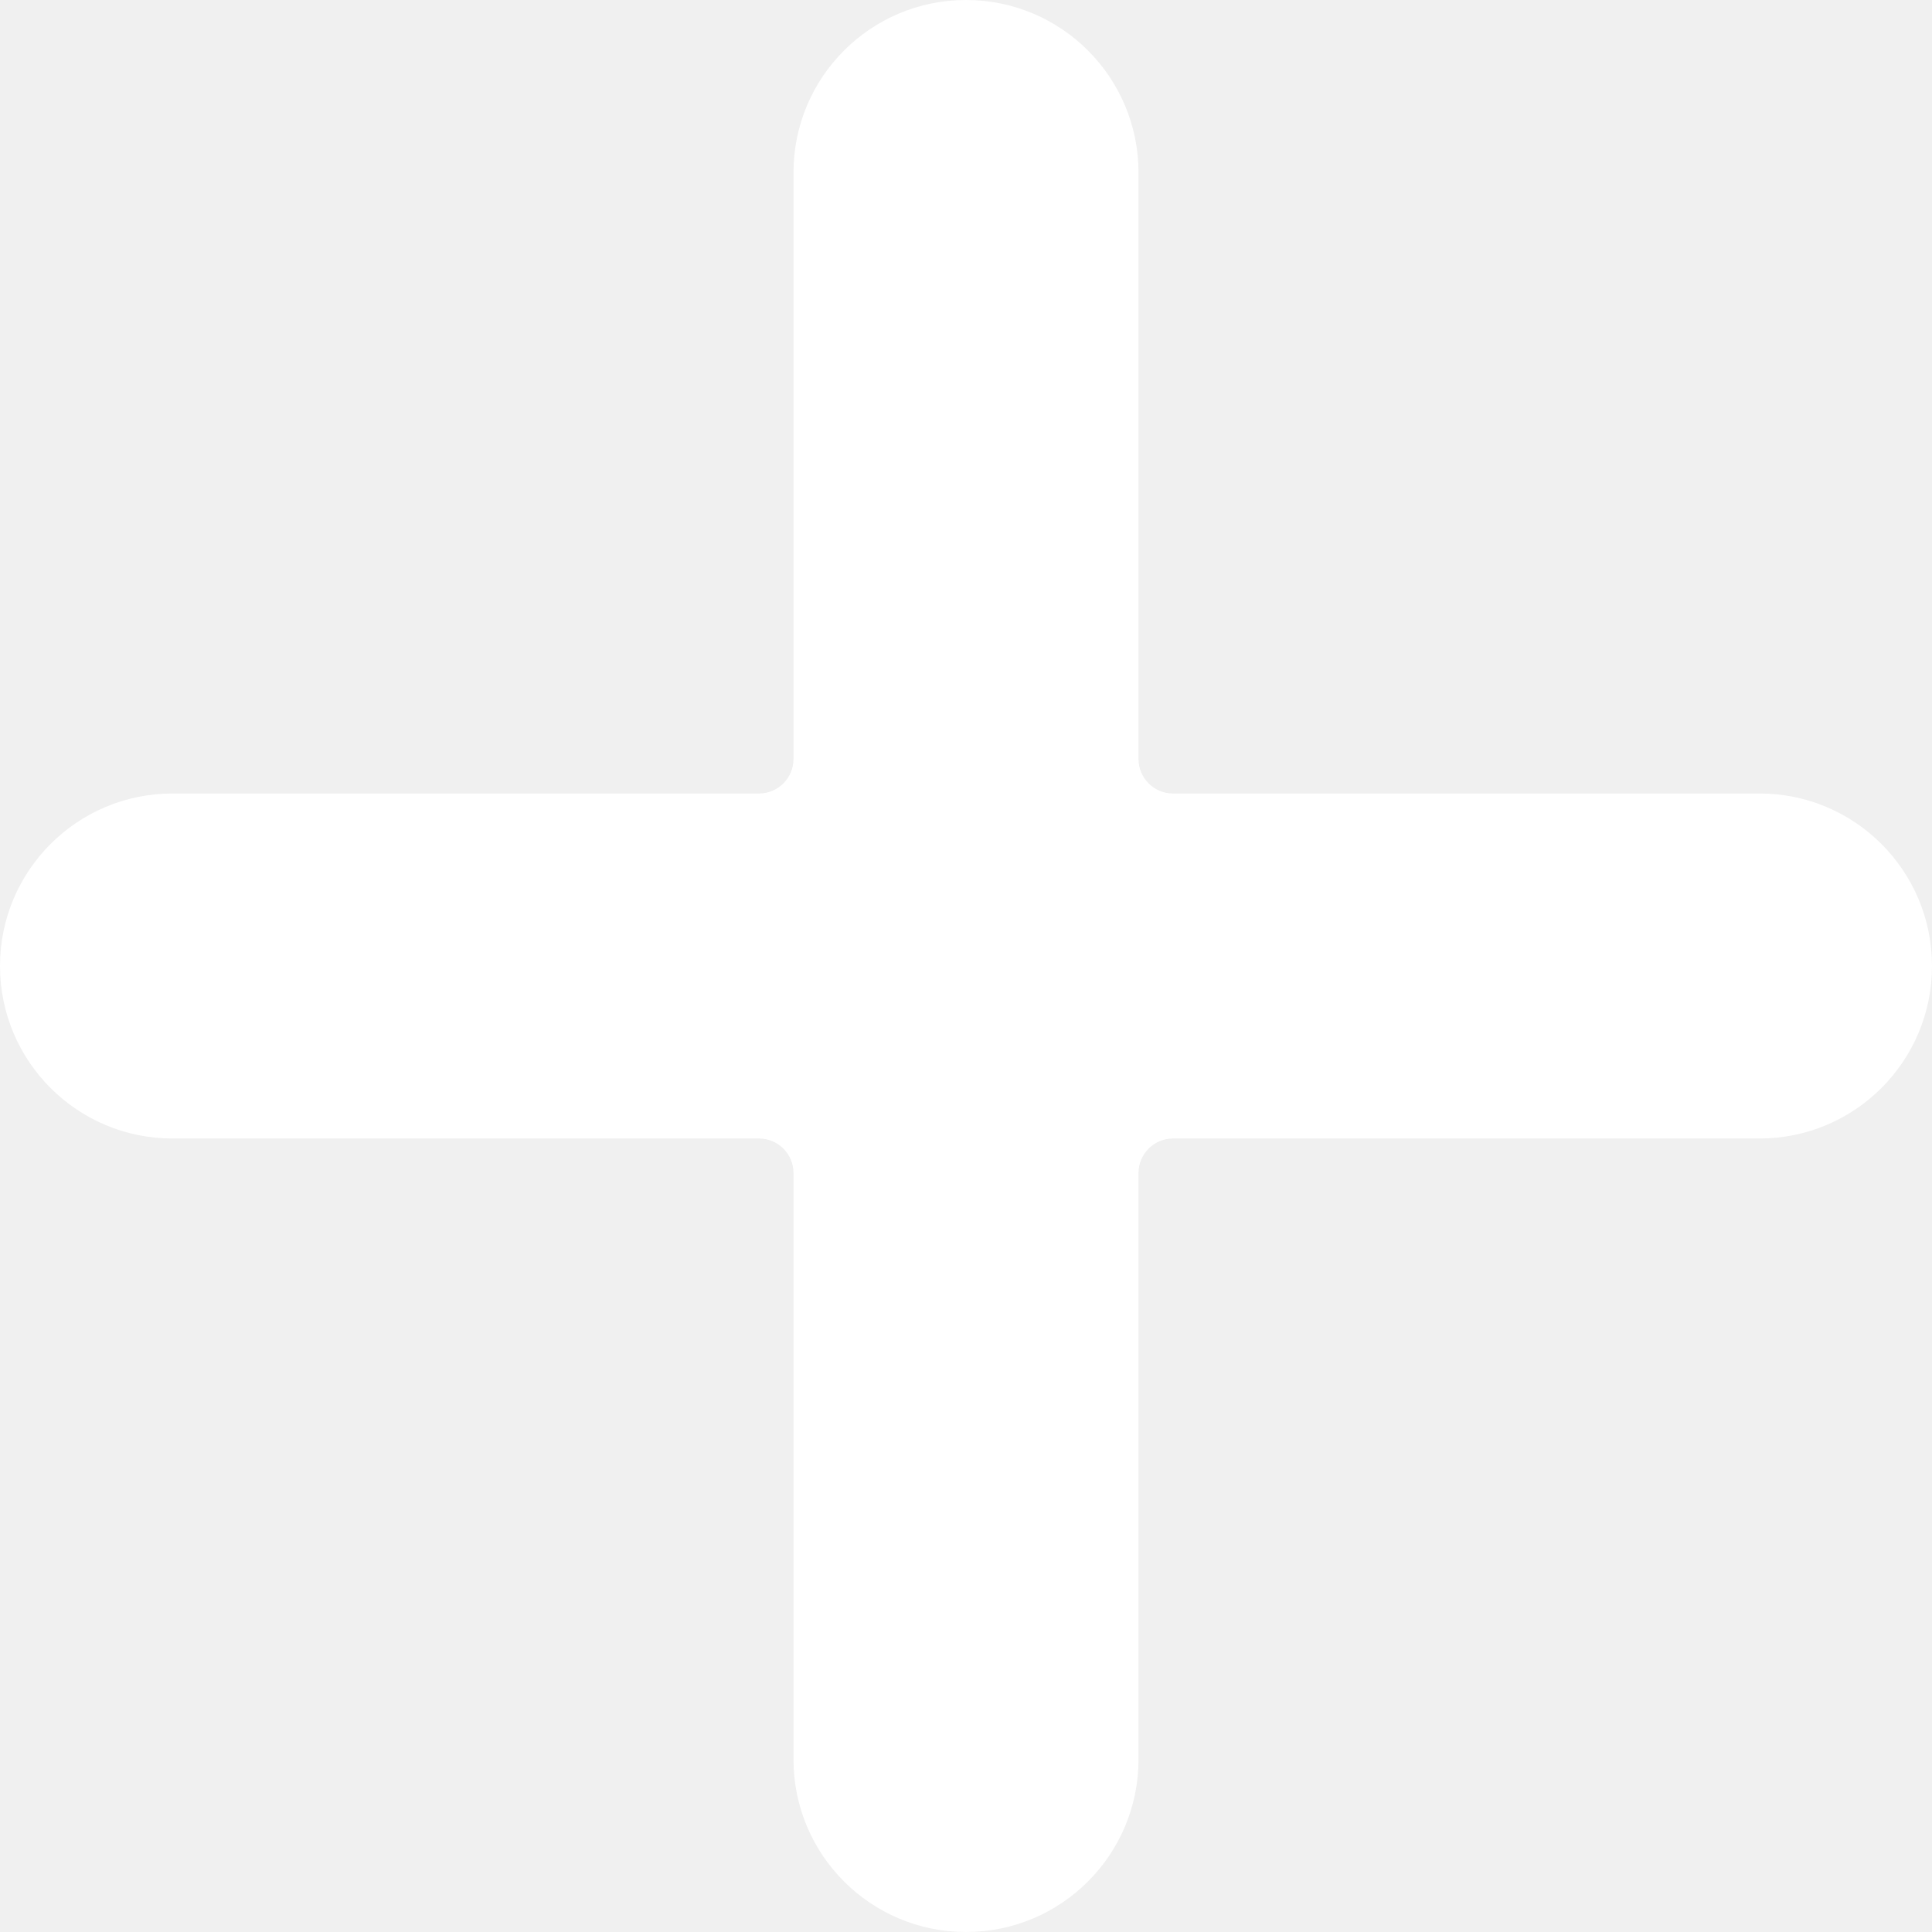
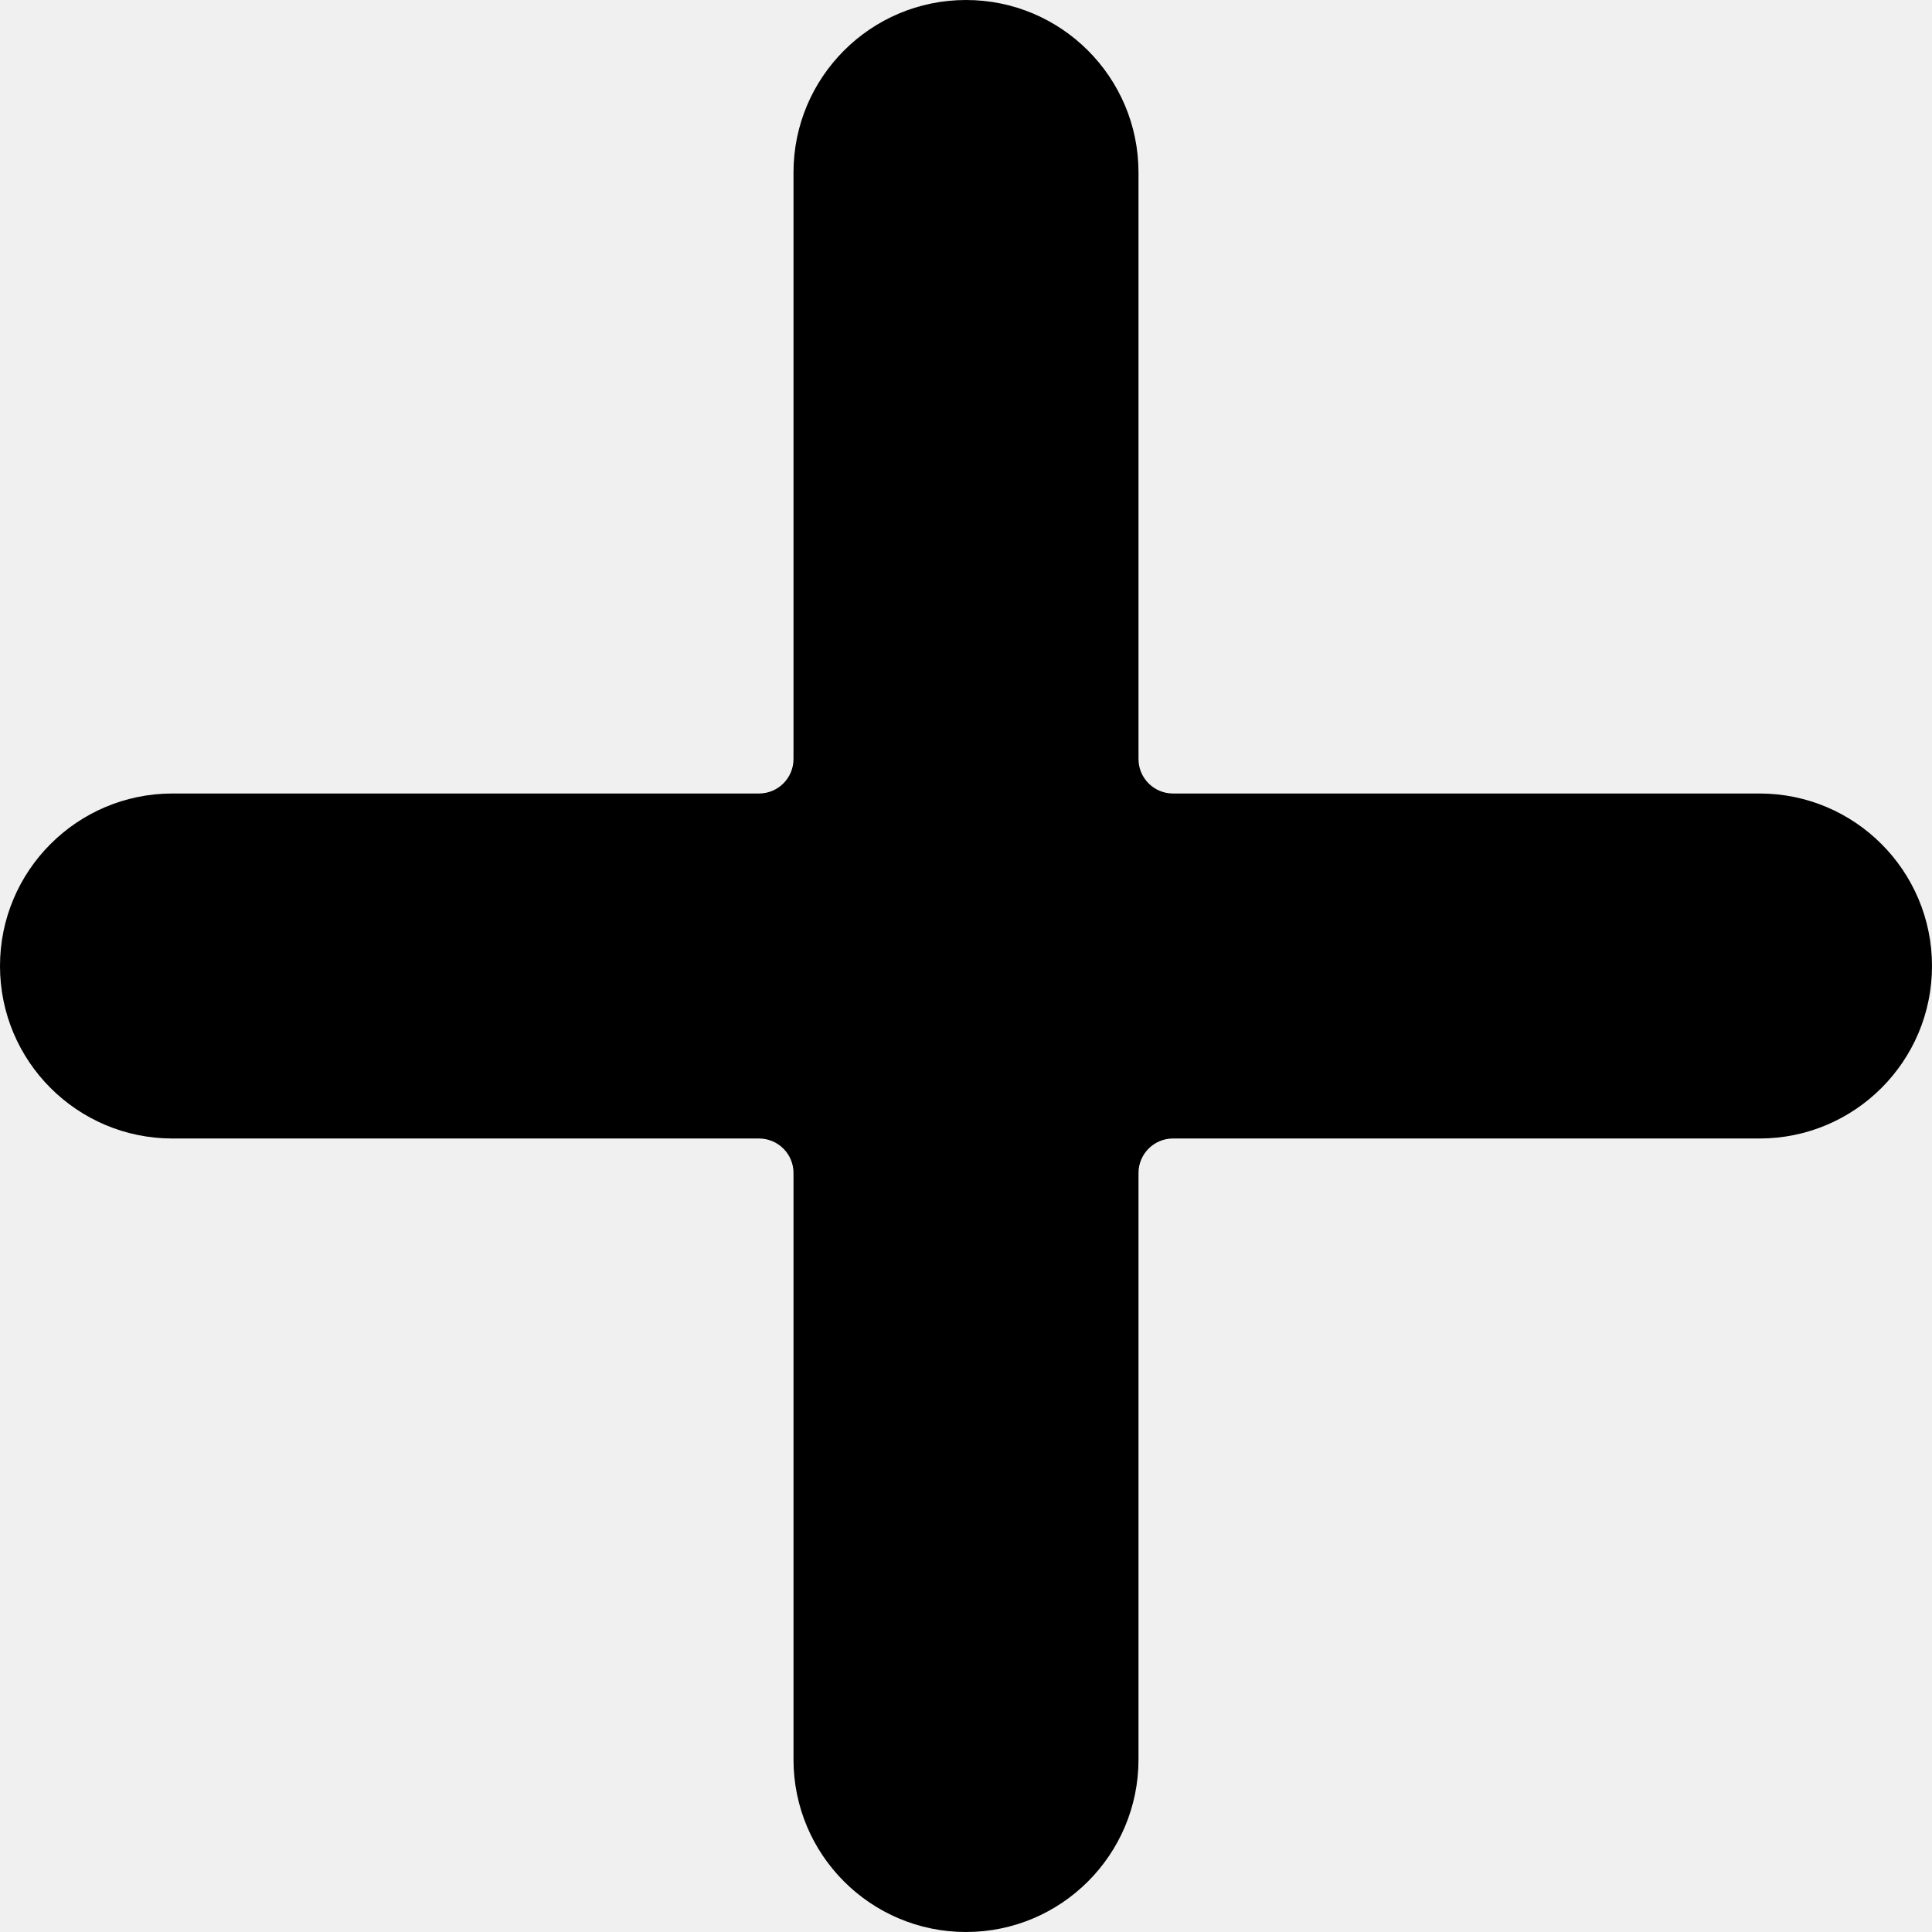
<svg xmlns="http://www.w3.org/2000/svg" height="1em" viewBox="0 0 448 448" width="1em">
-   <path fill="#fff" d="m408 184h-136c-4.418 0-8-3.582-8-8v-136c0-22.09-17.91-40-40-40s-40 17.91-40 40v136c0 4.418-3.582 8-8 8h-136c-22.09 0-40 17.91-40 40s17.91 40 40 40h136c4.418 0 8 3.582 8 8v136c0 22.09 17.91 40 40 40s40-17.91 40-40v-136c0-4.418 3.582-8 8-8h136c22.09 0 40-17.91 40-40s-17.91-40-40-40zm0 0" />
+   <path fill="currentColor" d="m408 184h-136c-4.418 0-8-3.582-8-8v-136c0-22.09-17.91-40-40-40s-40 17.91-40 40v136c0 4.418-3.582 8-8 8h-136c-22.09 0-40 17.91-40 40s17.91 40 40 40h136c4.418 0 8 3.582 8 8v136c0 22.09 17.91 40 40 40s40-17.91 40-40v-136c0-4.418 3.582-8 8-8h136c22.09 0 40-17.91 40-40s-17.91-40-40-40zm0 0" />
</svg>
